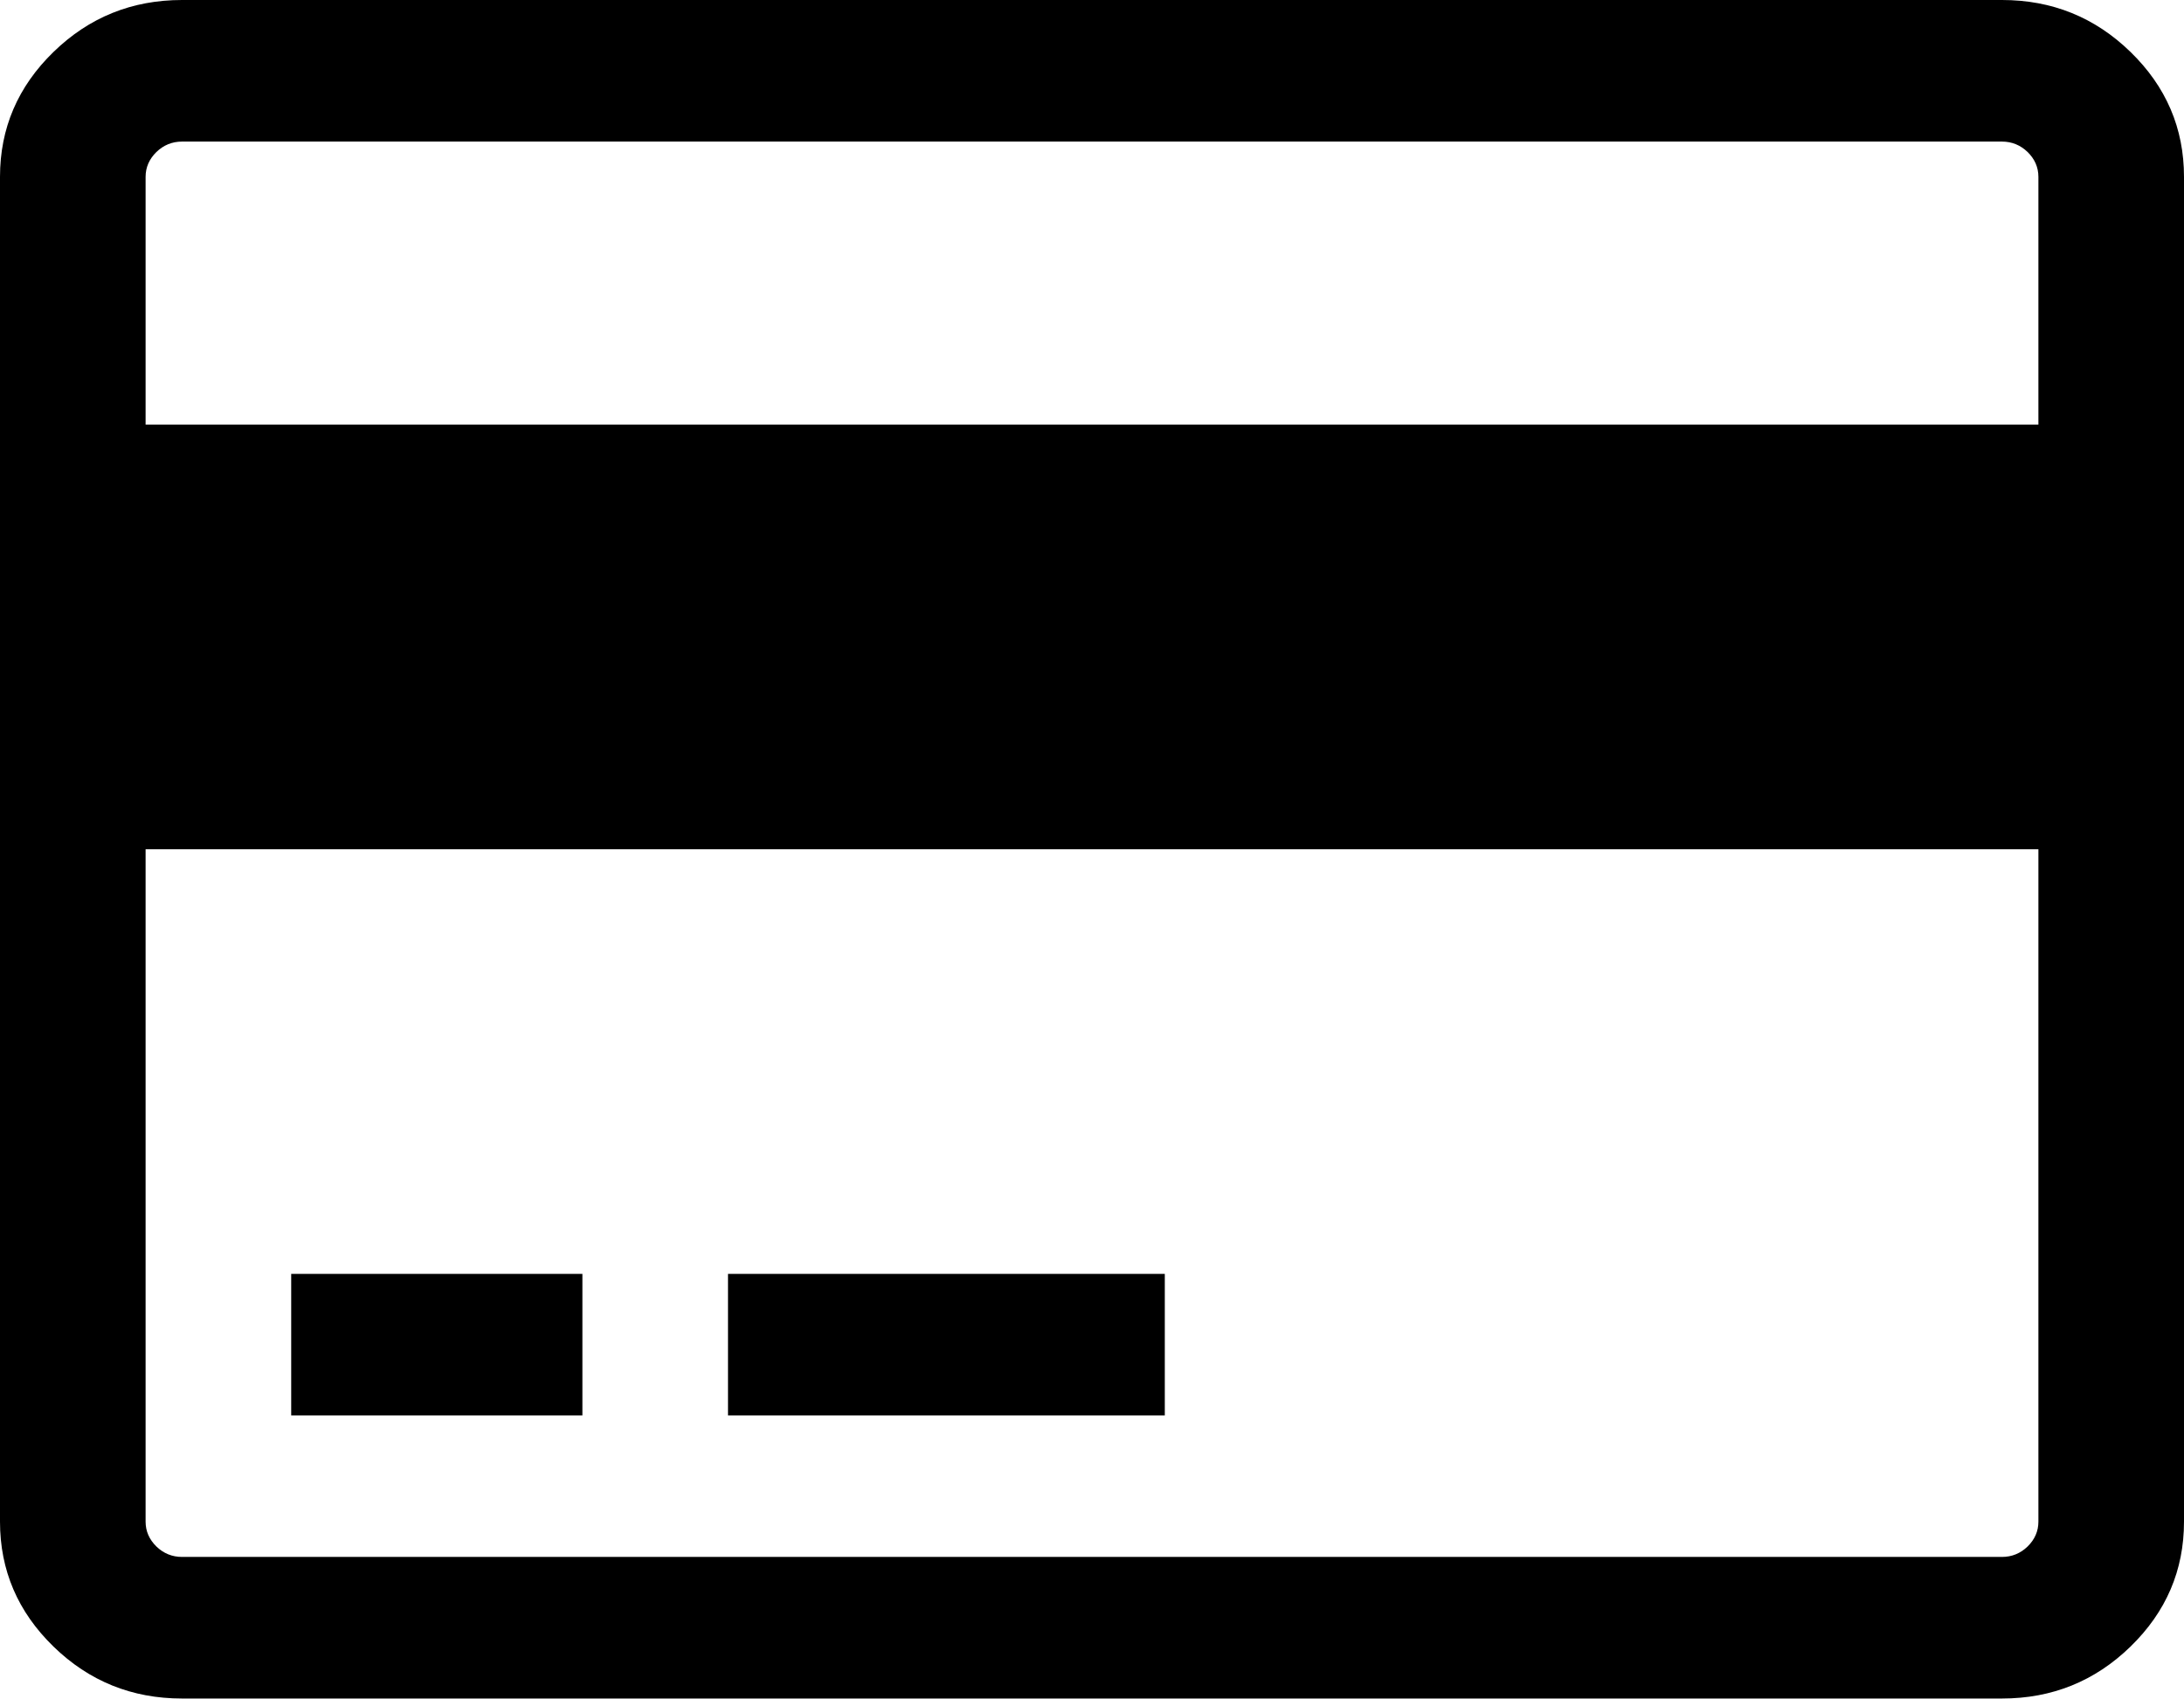
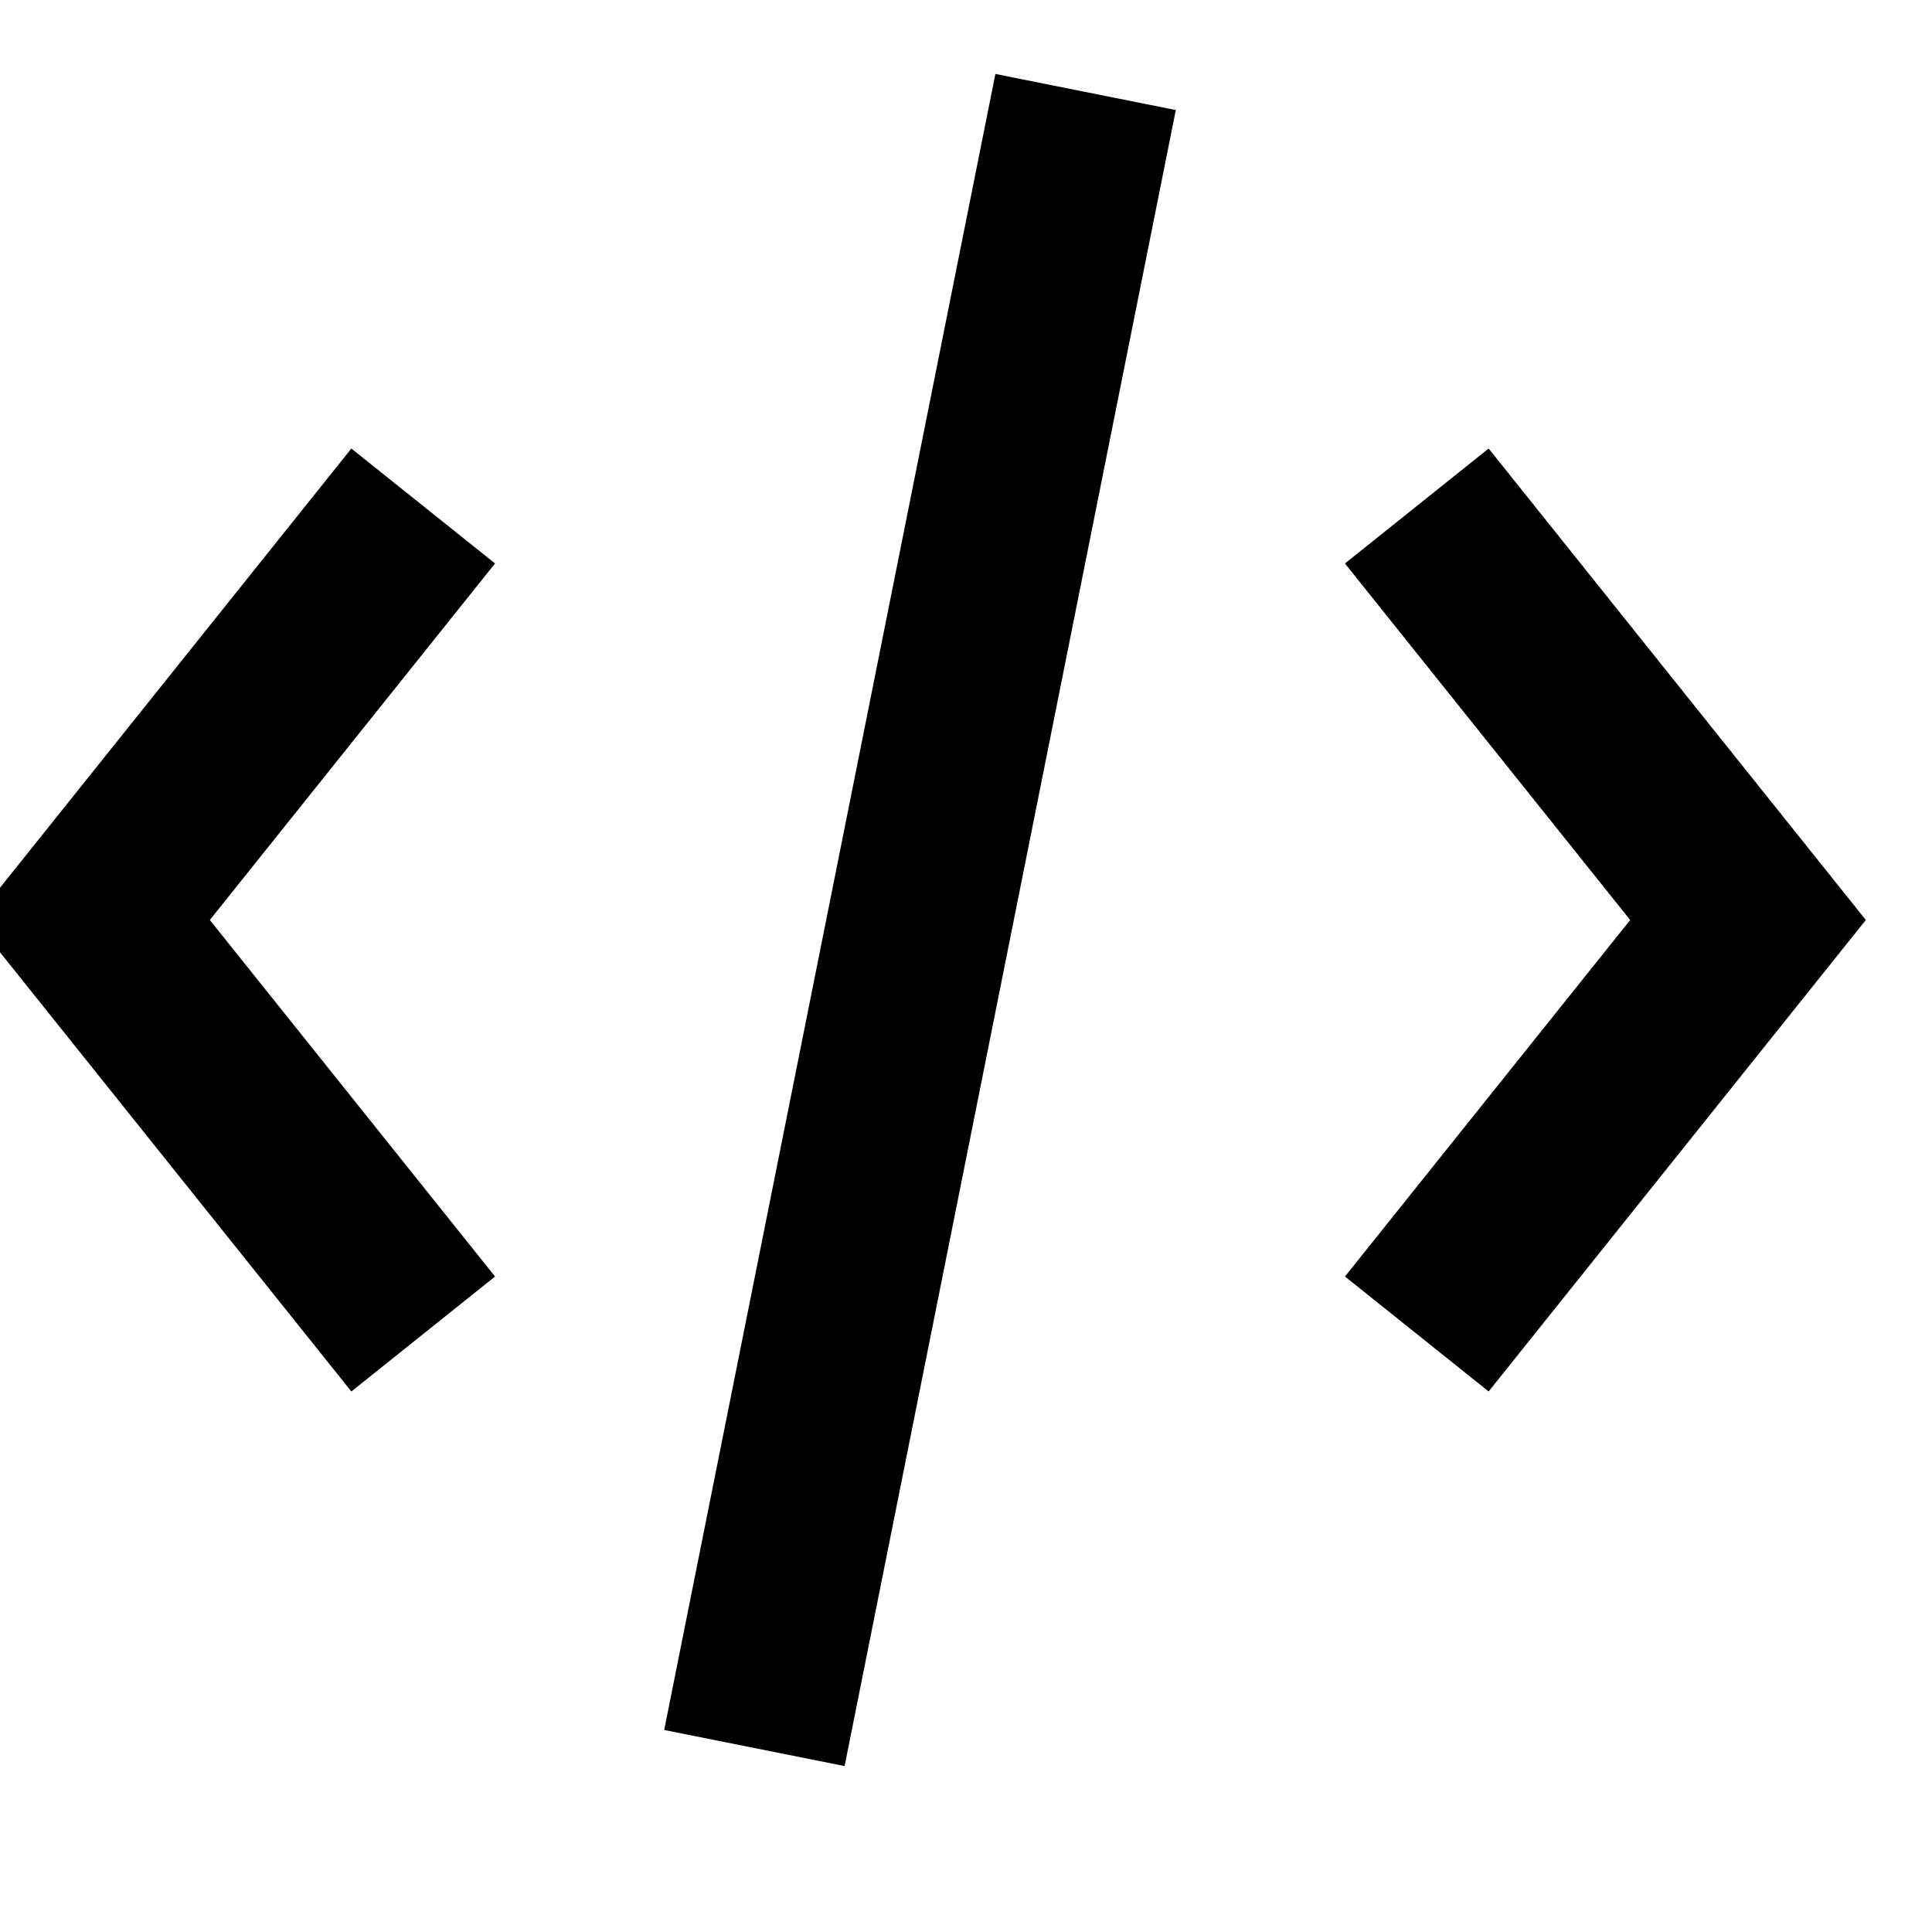
- <svg xmlns="http://www.w3.org/2000/svg" version="1.1" width="18px" height="14px">
-   <g transform="matrix(1 0 0 1 -10 -334 )">
-     <path d="M 1.5 0  L 16.5 0  C 16.913 0  17.266 0.143  17.559 0.428  C 17.853 0.714  18 1.057  18 1.458  L 18 12.542  C 18 12.943  17.853 13.286  17.559 13.572  C 17.266 13.857  16.913 14  16.5 14  L 1.5 14  C 1.087 14  0.734 13.857  0.441 13.572  C 0.147 13.286  0 12.943  0 12.542  L 0 1.458  C 0 1.057  0.147 0.714  0.441 0.428  C 0.734 0.143  1.087 0  1.5 0  Z M 16.5 1.167  L 1.5 1.167  C 1.419 1.167  1.348 1.196  1.289 1.253  C 1.23 1.311  1.2 1.379  1.2 1.458  L 1.2 3.5  L 16.8 3.5  L 16.8 1.458  C 16.8 1.379  16.77 1.311  16.711 1.253  C 16.652 1.196  16.581 1.167  16.5 1.167  Z M 1.5 12.833  L 16.5 12.833  C 16.581 12.833  16.652 12.804  16.711 12.747  C 16.77 12.689  16.8 12.621  16.8 12.542  L 16.8 7  L 1.2 7  L 1.2 12.542  C 1.2 12.621  1.23 12.689  1.289 12.747  C 1.348 12.804  1.419 12.833  1.5 12.833  Z M 4.8 11.667  L 2.4 11.667  L 2.4 10.5  L 4.8 10.5  L 4.8 11.667  Z M 9.6 11.667  L 6 11.667  L 6 10.5  L 9.6 10.5  L 9.6 11.667  Z " fill-rule="nonzero" fill="#000000" stroke="none" transform="matrix(1 0 0 1 10 334 )" />
+ <svg xmlns="http://www.w3.org/2000/svg" version="1.1" width="21px" height="21px">
+   <g transform="matrix(1 0 0 1 -9 -151 )">
+     <path d="M 7.2 18  L 10.8 0  M 14.4 4.5  L 18 9  L 14.4 13.5  M 3.6 13.5  L 0 9  L 3.6 4.5  " stroke-width="2" stroke="#000000" fill="none" transform="matrix(1 0 0 1 10 152 )" />
  </g>
</svg>
